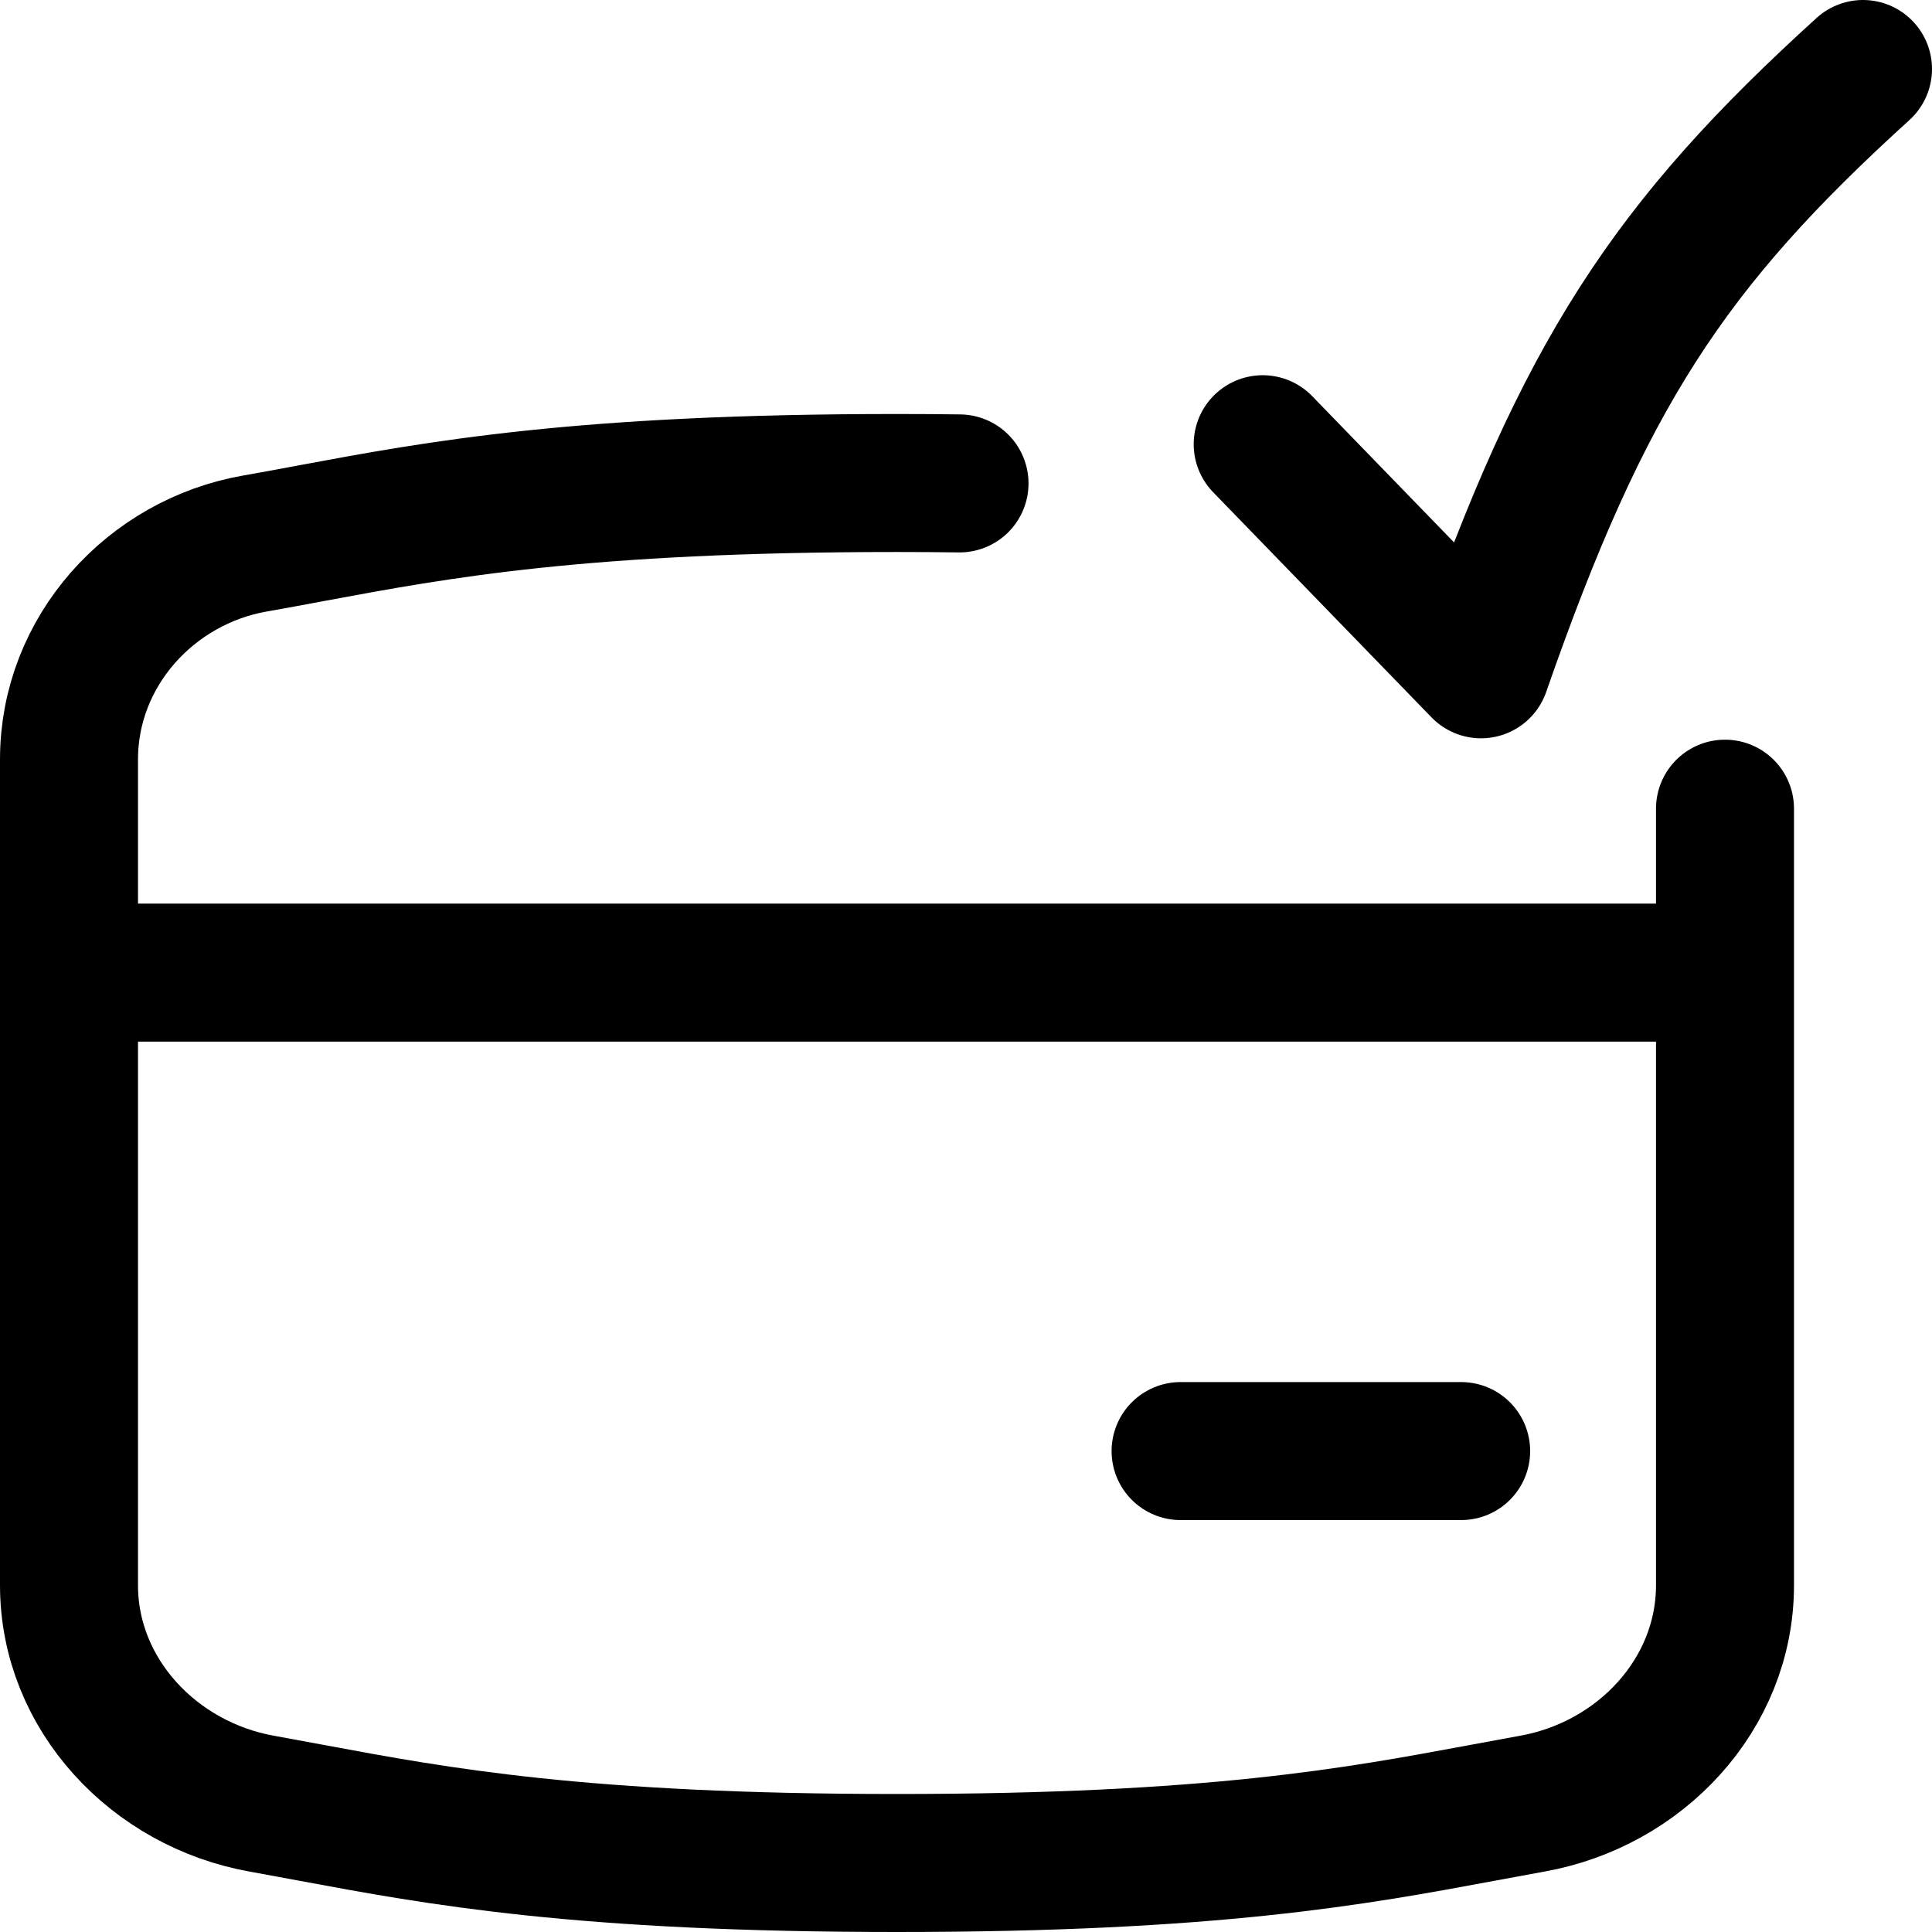
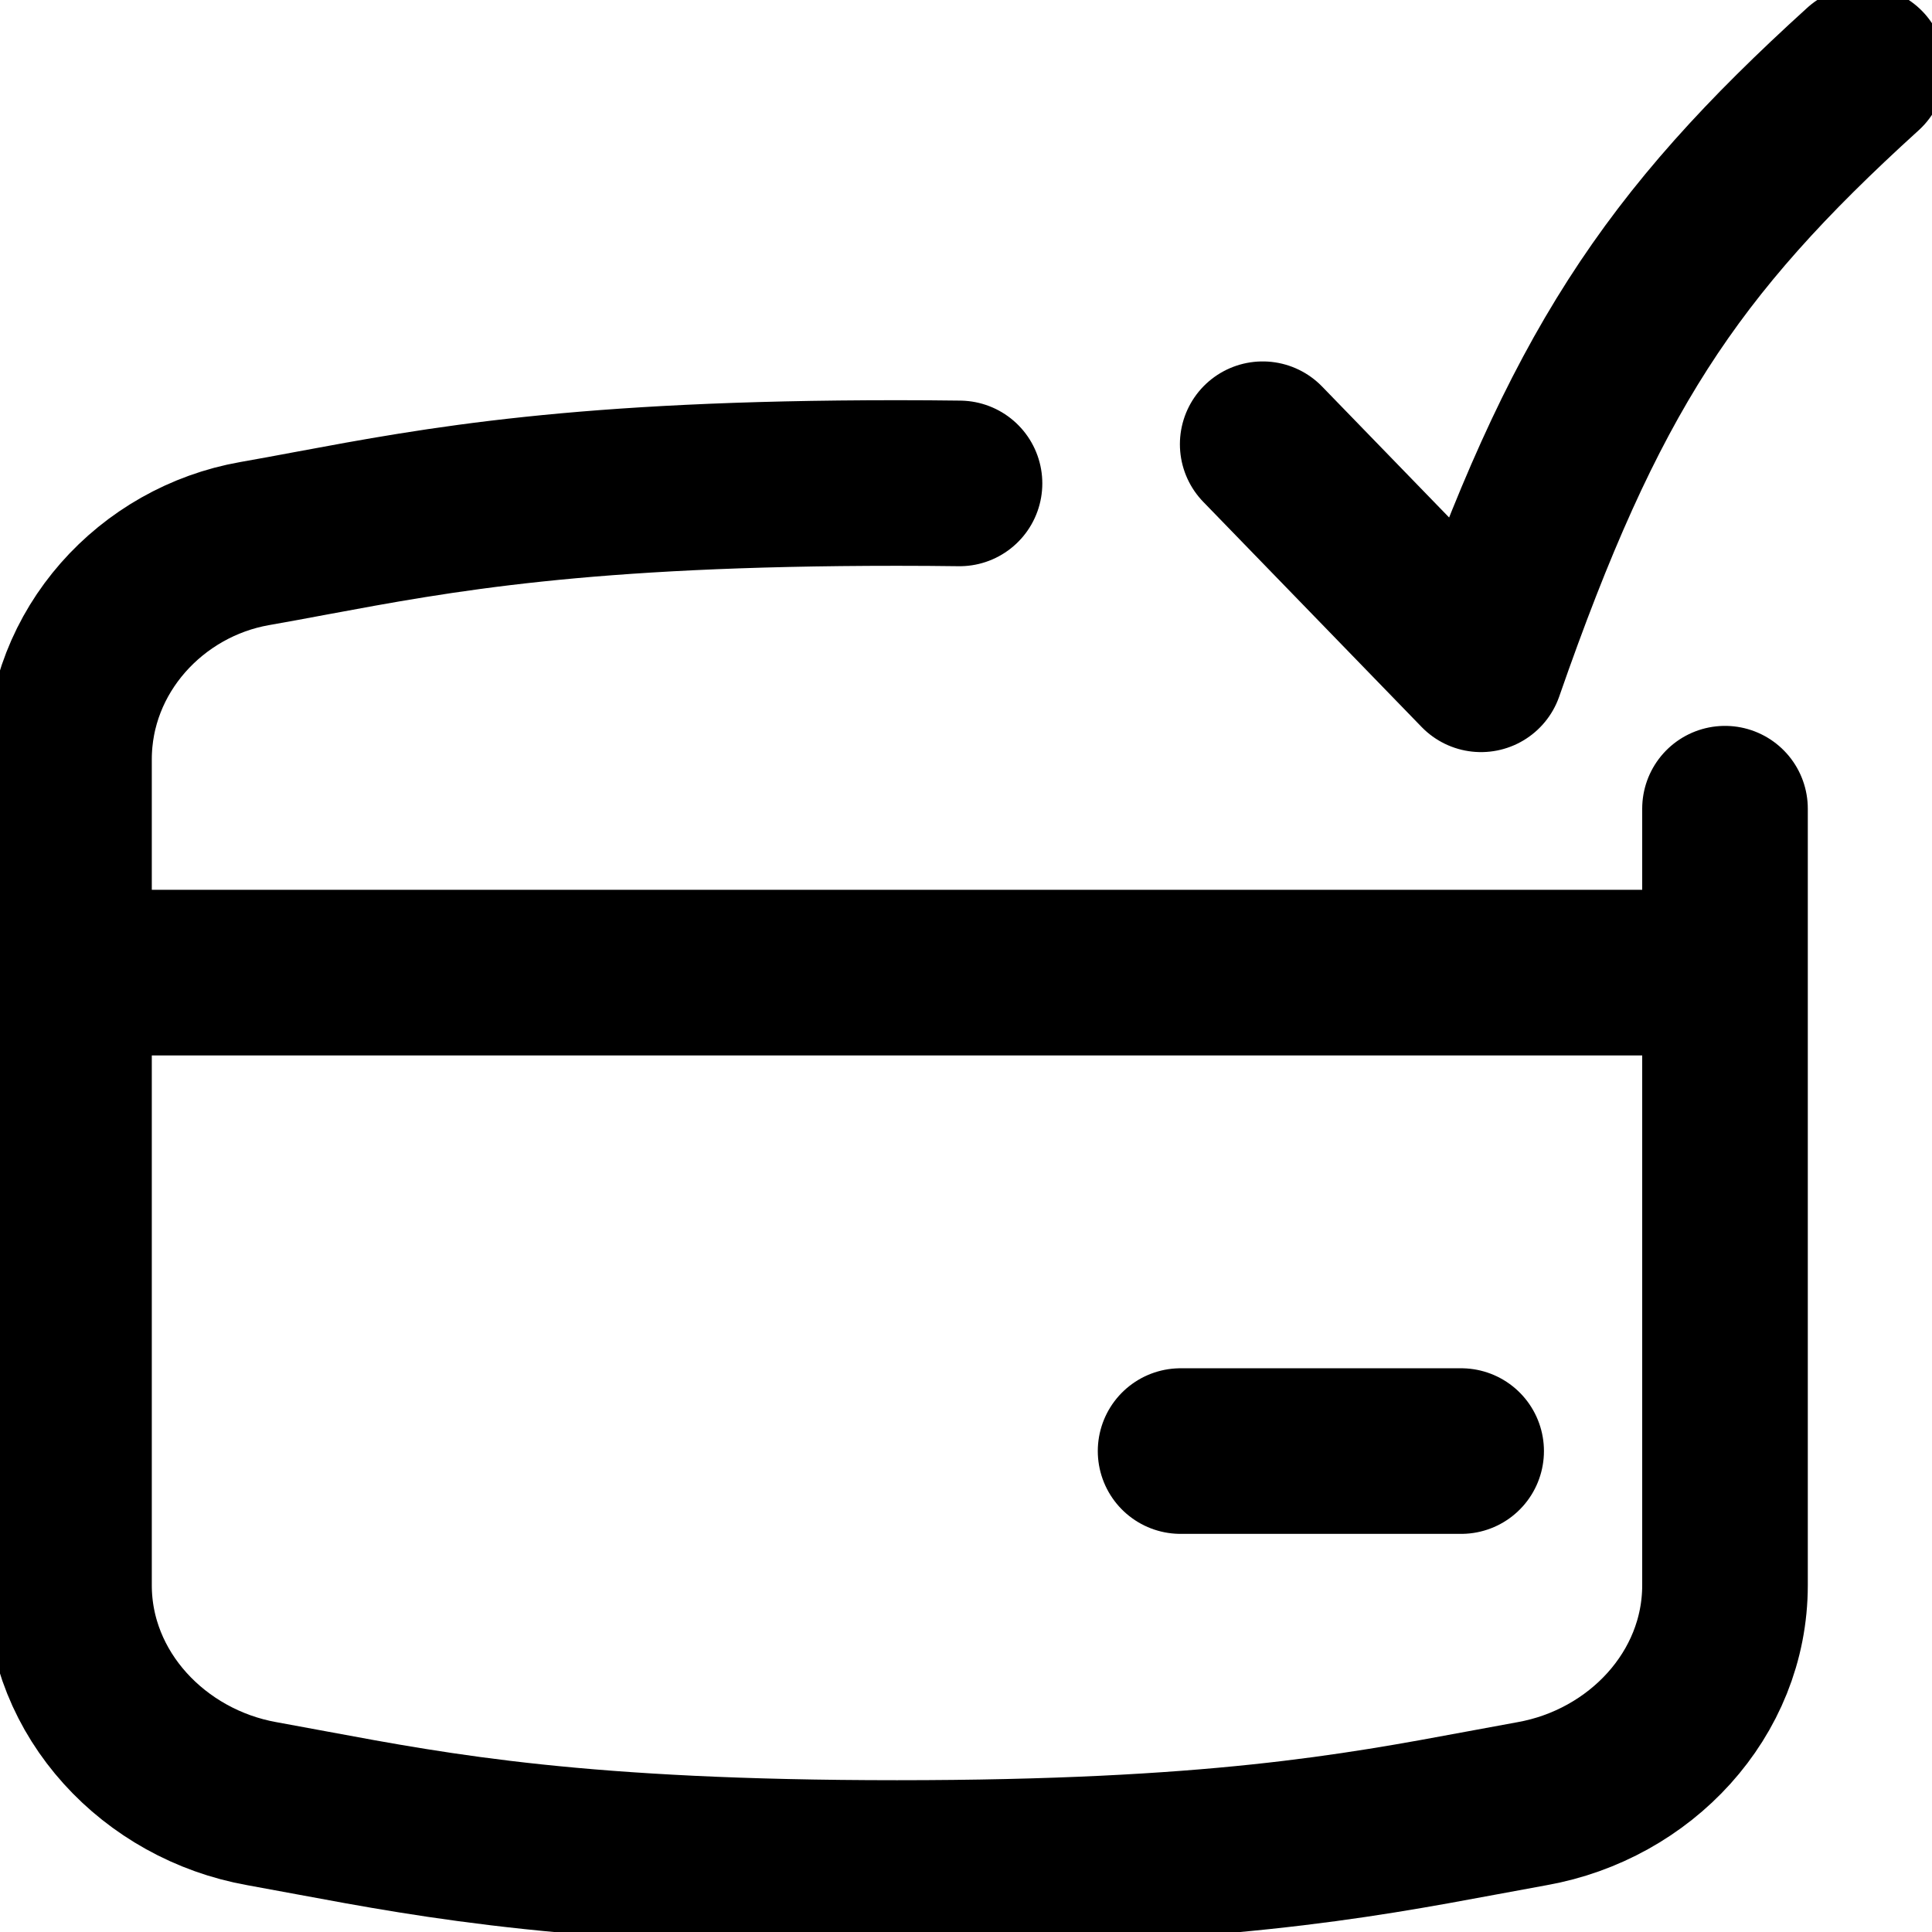
<svg xmlns="http://www.w3.org/2000/svg" width="512" height="512" viewBox="0 0 14 14">
-   <path fill="none" stroke="#000000" stroke-linecap="round" stroke-linejoin="round" d="M6.953 3.503Q6.73 3.5 6.5 3.5c-2.29 0-3.321.192-4.245.364q-.206.039-.41.075C1.095 4.071.5 4.717.5 5.503v5.984c0 .792.618 1.444 1.397 1.583l.358.066c.924.172 1.956.364 4.245.364s3.321-.192 4.245-.364l.358-.066c.78-.139 1.397-.79 1.397-1.583V5.86m0 1.188H.5m8.055 3.467h2.033M9.15 3.219l1.582 1.631C11.476 2.712 12.096 1.774 13.5.5" />
+   <path fill="none" stroke="#000000" stroke-width="1.2" stroke-linecap="round" stroke-linejoin="round" d="M6.953 3.503Q6.73 3.5 6.5 3.5c-2.29 0-3.321.192-4.245.364q-.206.039-.41.075C1.095 4.071.5 4.717.5 5.503v5.984c0 .792.618 1.444 1.397 1.583l.358.066c.924.172 1.956.364 4.245.364s3.321-.192 4.245-.364l.358-.066c.78-.139 1.397-.79 1.397-1.583V5.86m0 1.188H.5m8.055 3.467h2.033M9.15 3.219l1.582 1.631C11.476 2.712 12.096 1.774 13.5.5" />
</svg>
